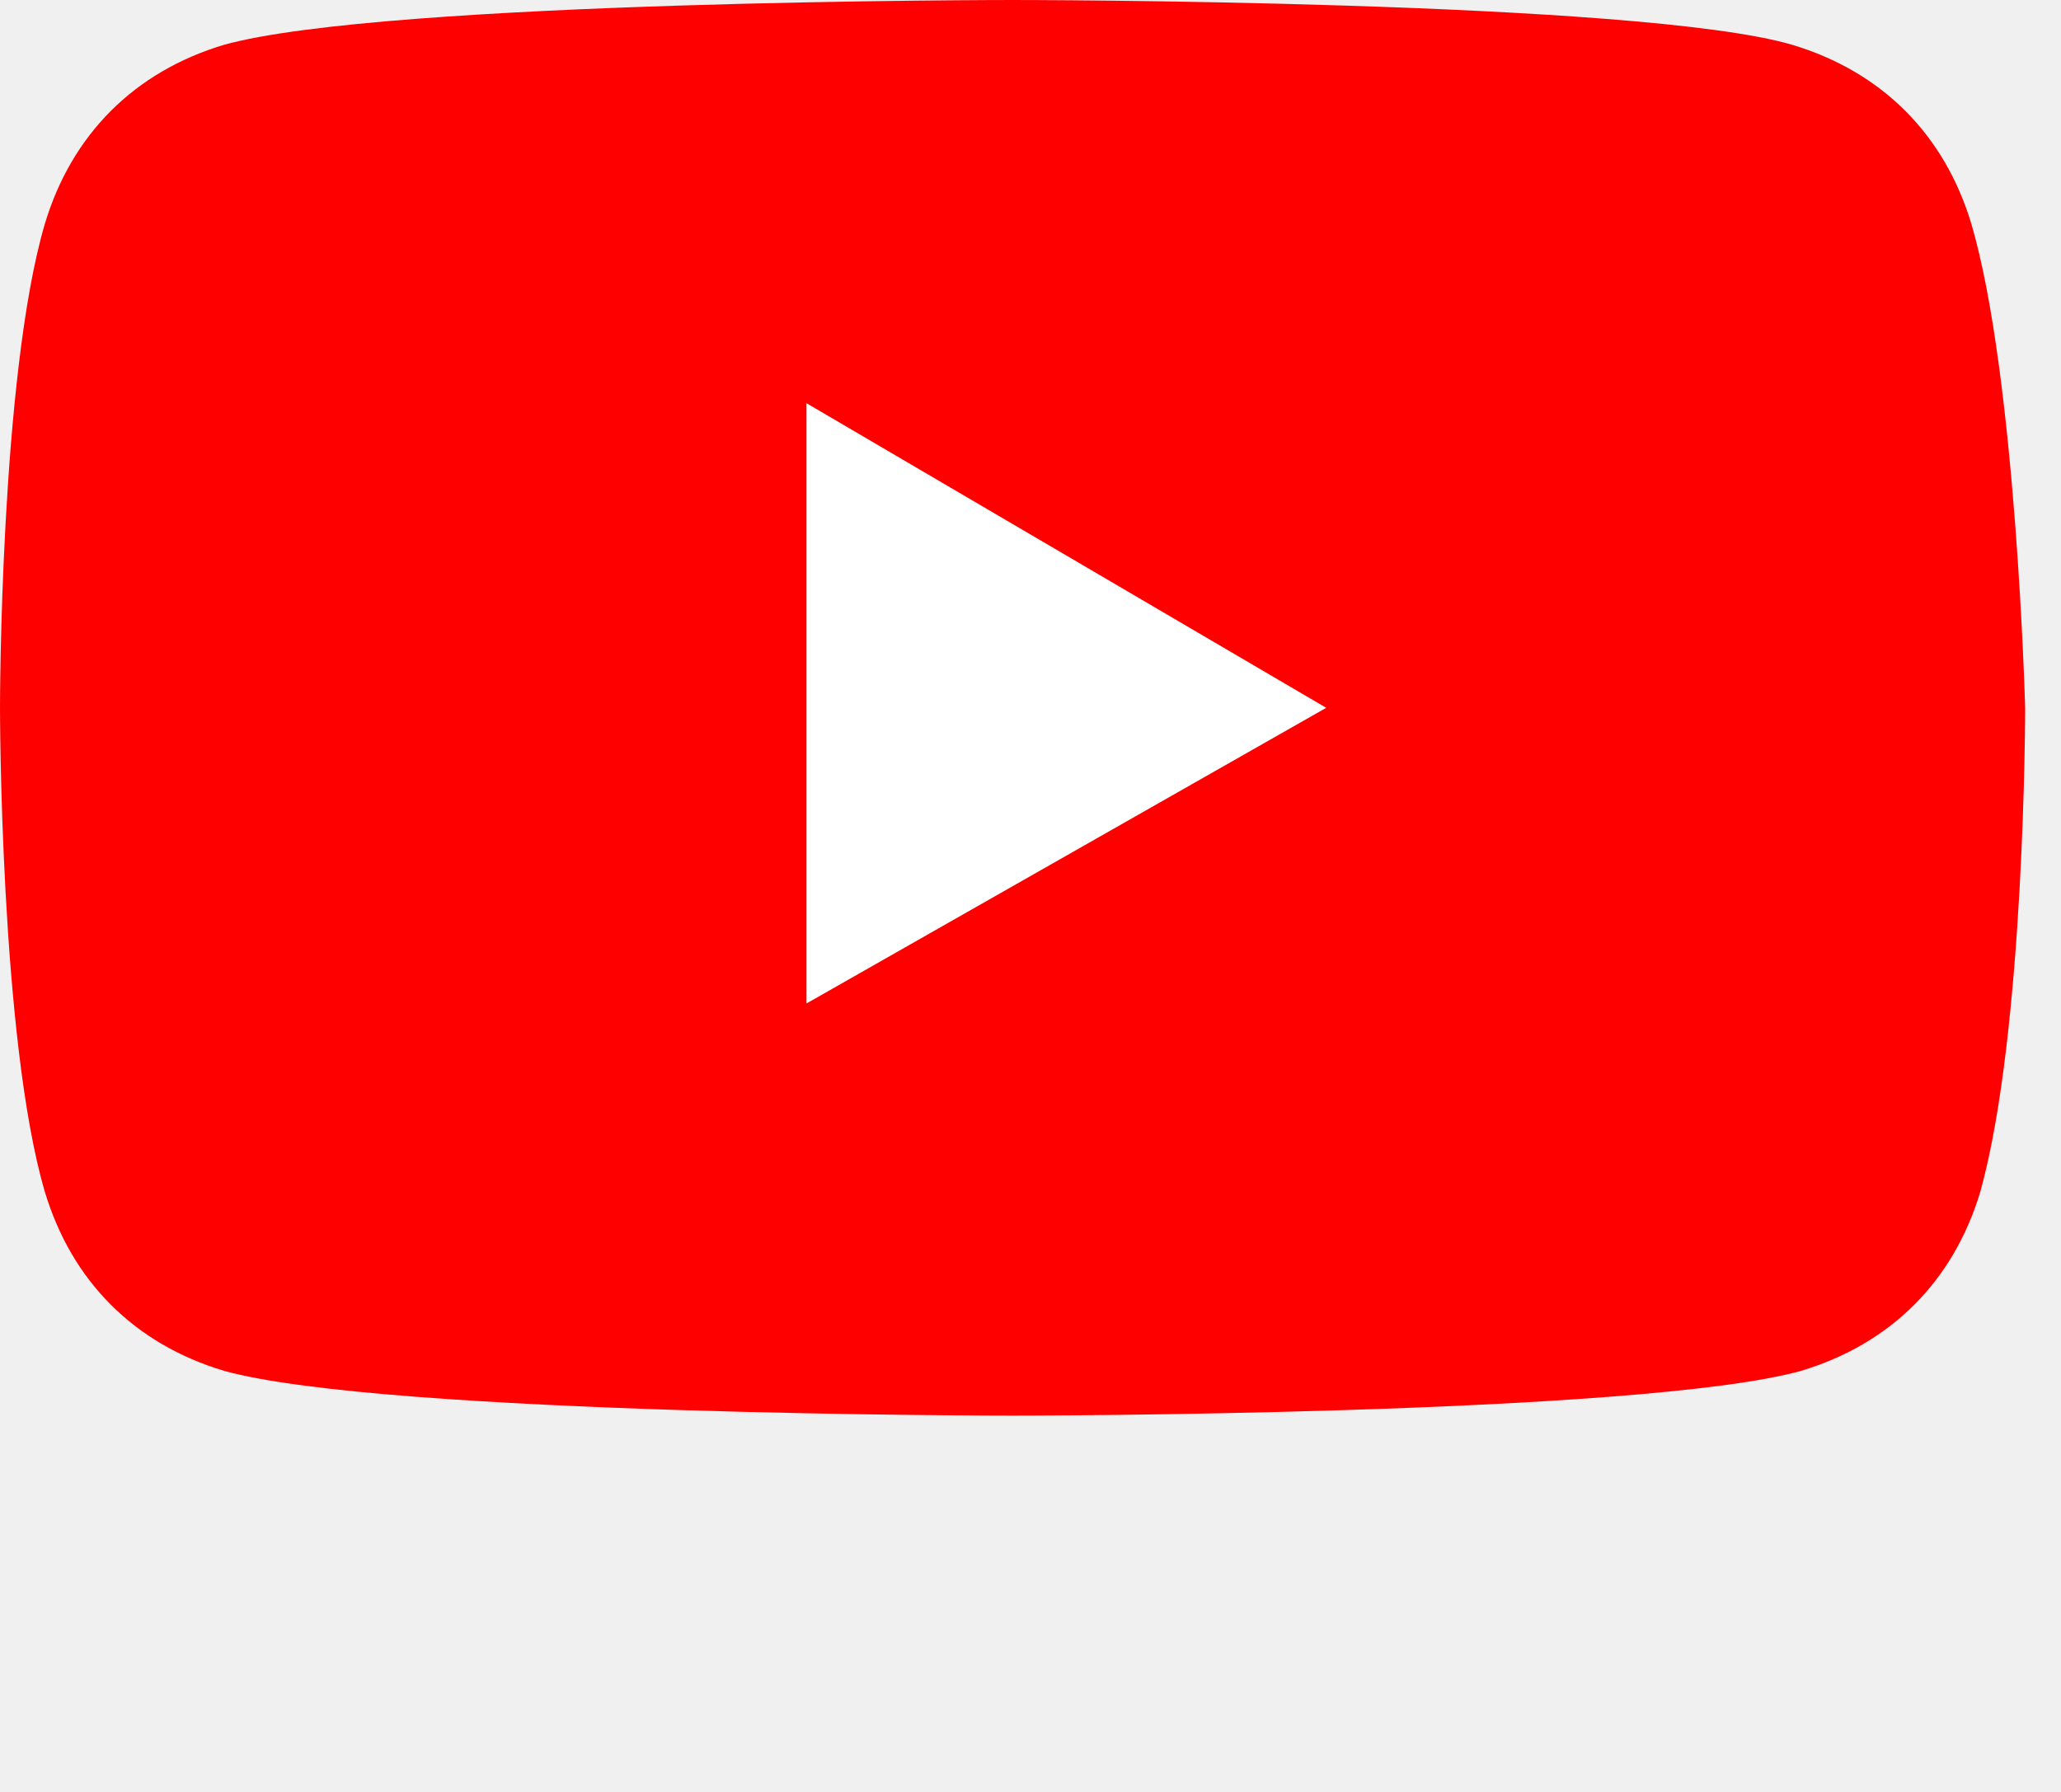
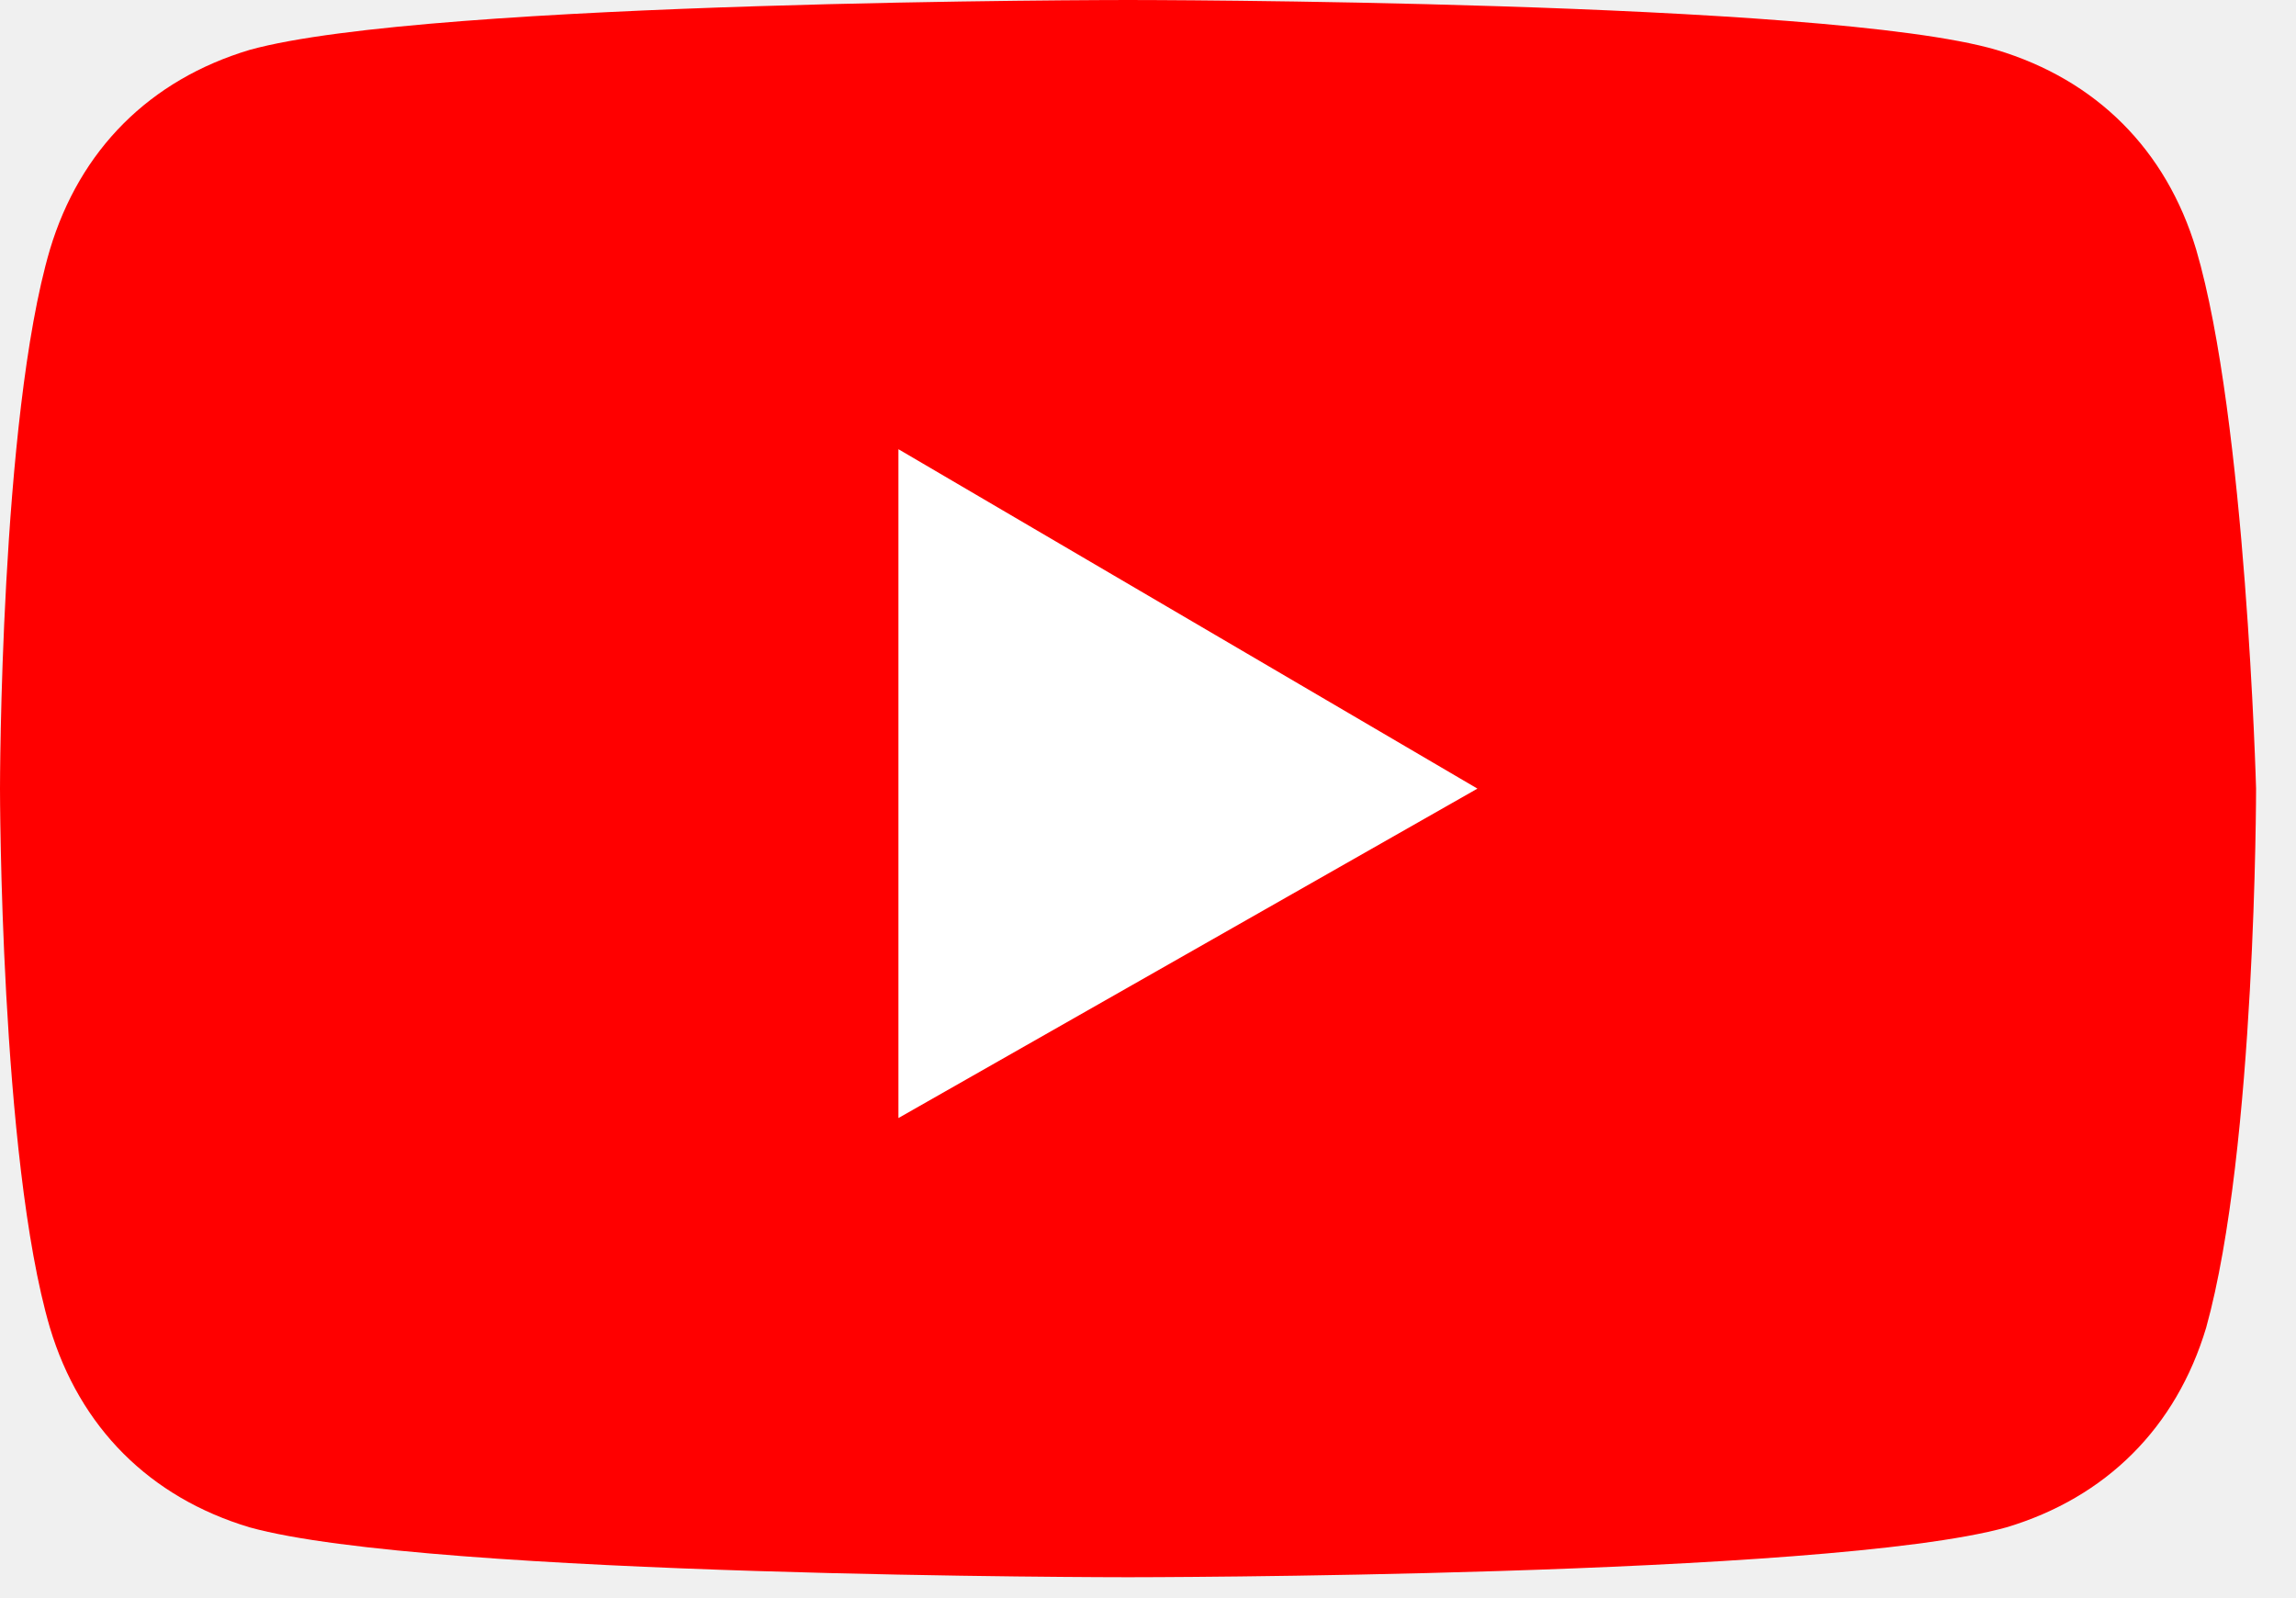
- <svg xmlns="http://www.w3.org/2000/svg" viewBox="0 0 23 20">
+ <svg xmlns="http://www.w3.org/2000/svg" viewBox="0 0 23 16">
  <path fill="red" d="M22 2.5c-.3-1-1-1.7-2-2-1.7-.5-8.7-.5-8.7-.5s-7 0-8.8.5c-1 .3-1.7 1-2 2C0 4.2 0 7.9 0 7.9s0 3.7.5 5.4c.3 1 1 1.7 2 2 1.8.5 8.8.5 8.8.5s7 0 8.8-.5c1-.3 1.7-1 2-2 .5-1.8.5-5.4.5-5.4s-.1-3.7-.6-5.4z" />
  <path fill="#fff" d="m9 11.2 5.8-3.3L9 4.5z" />
</svg>
